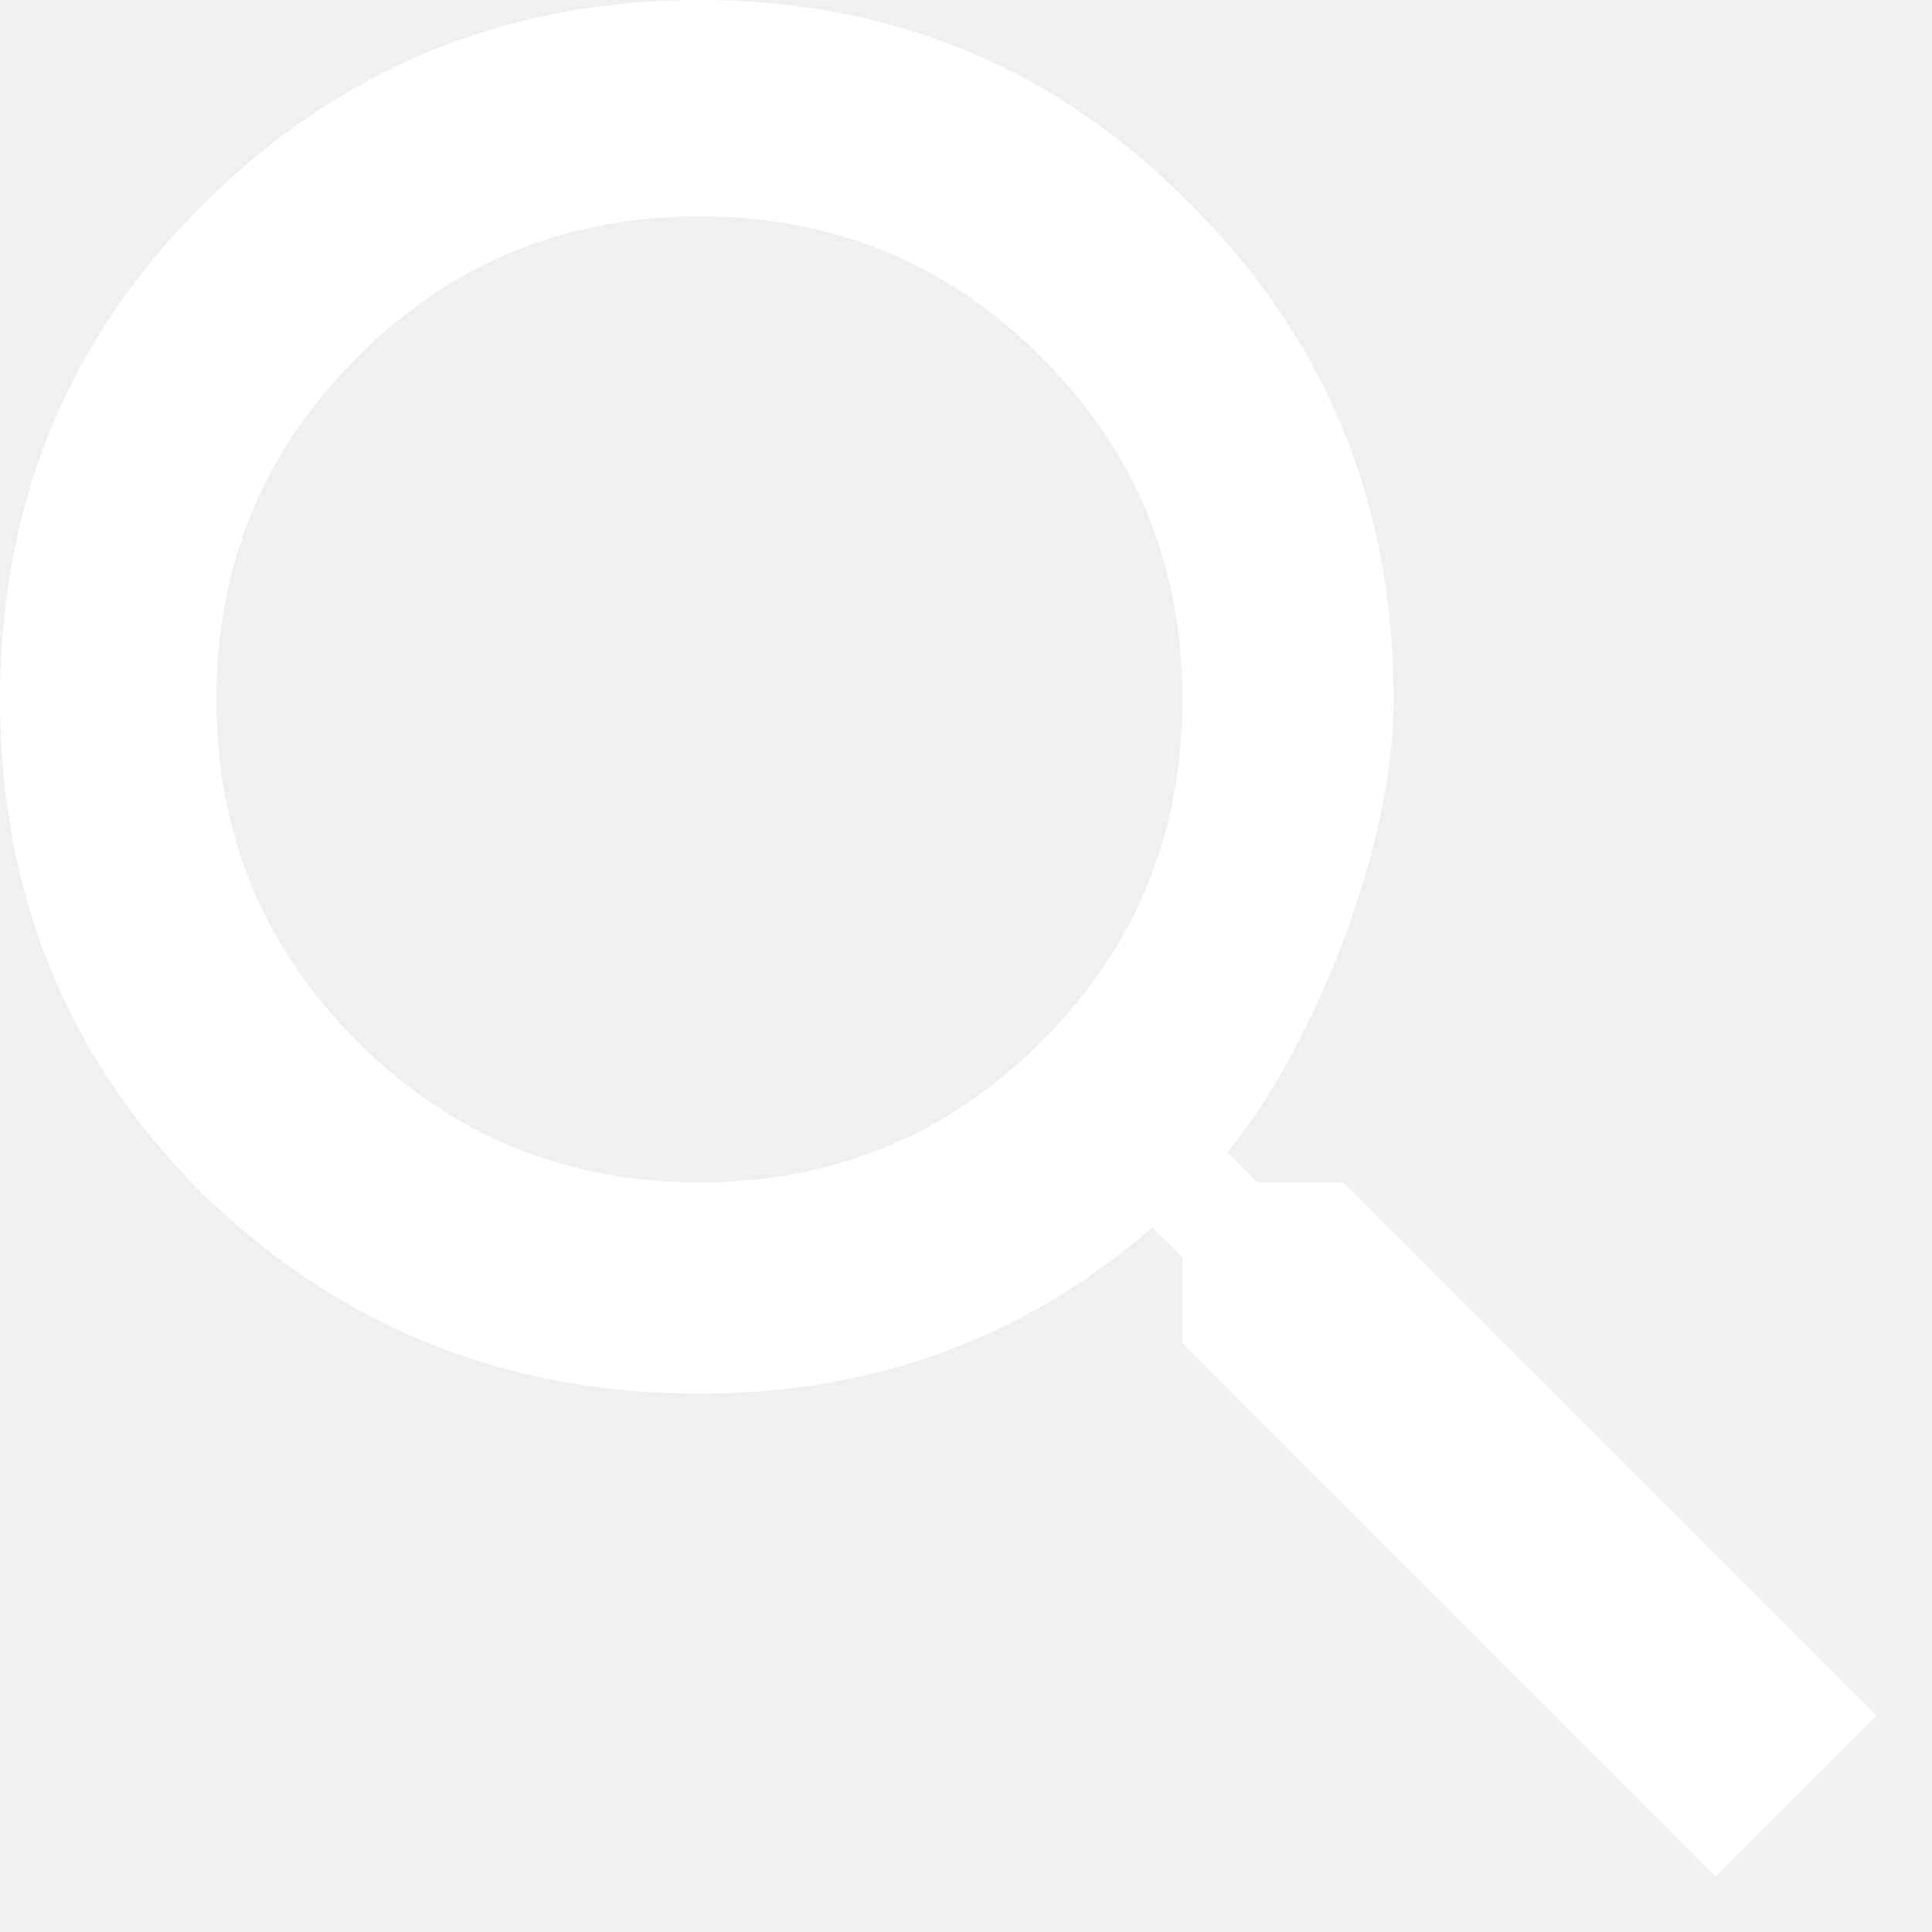
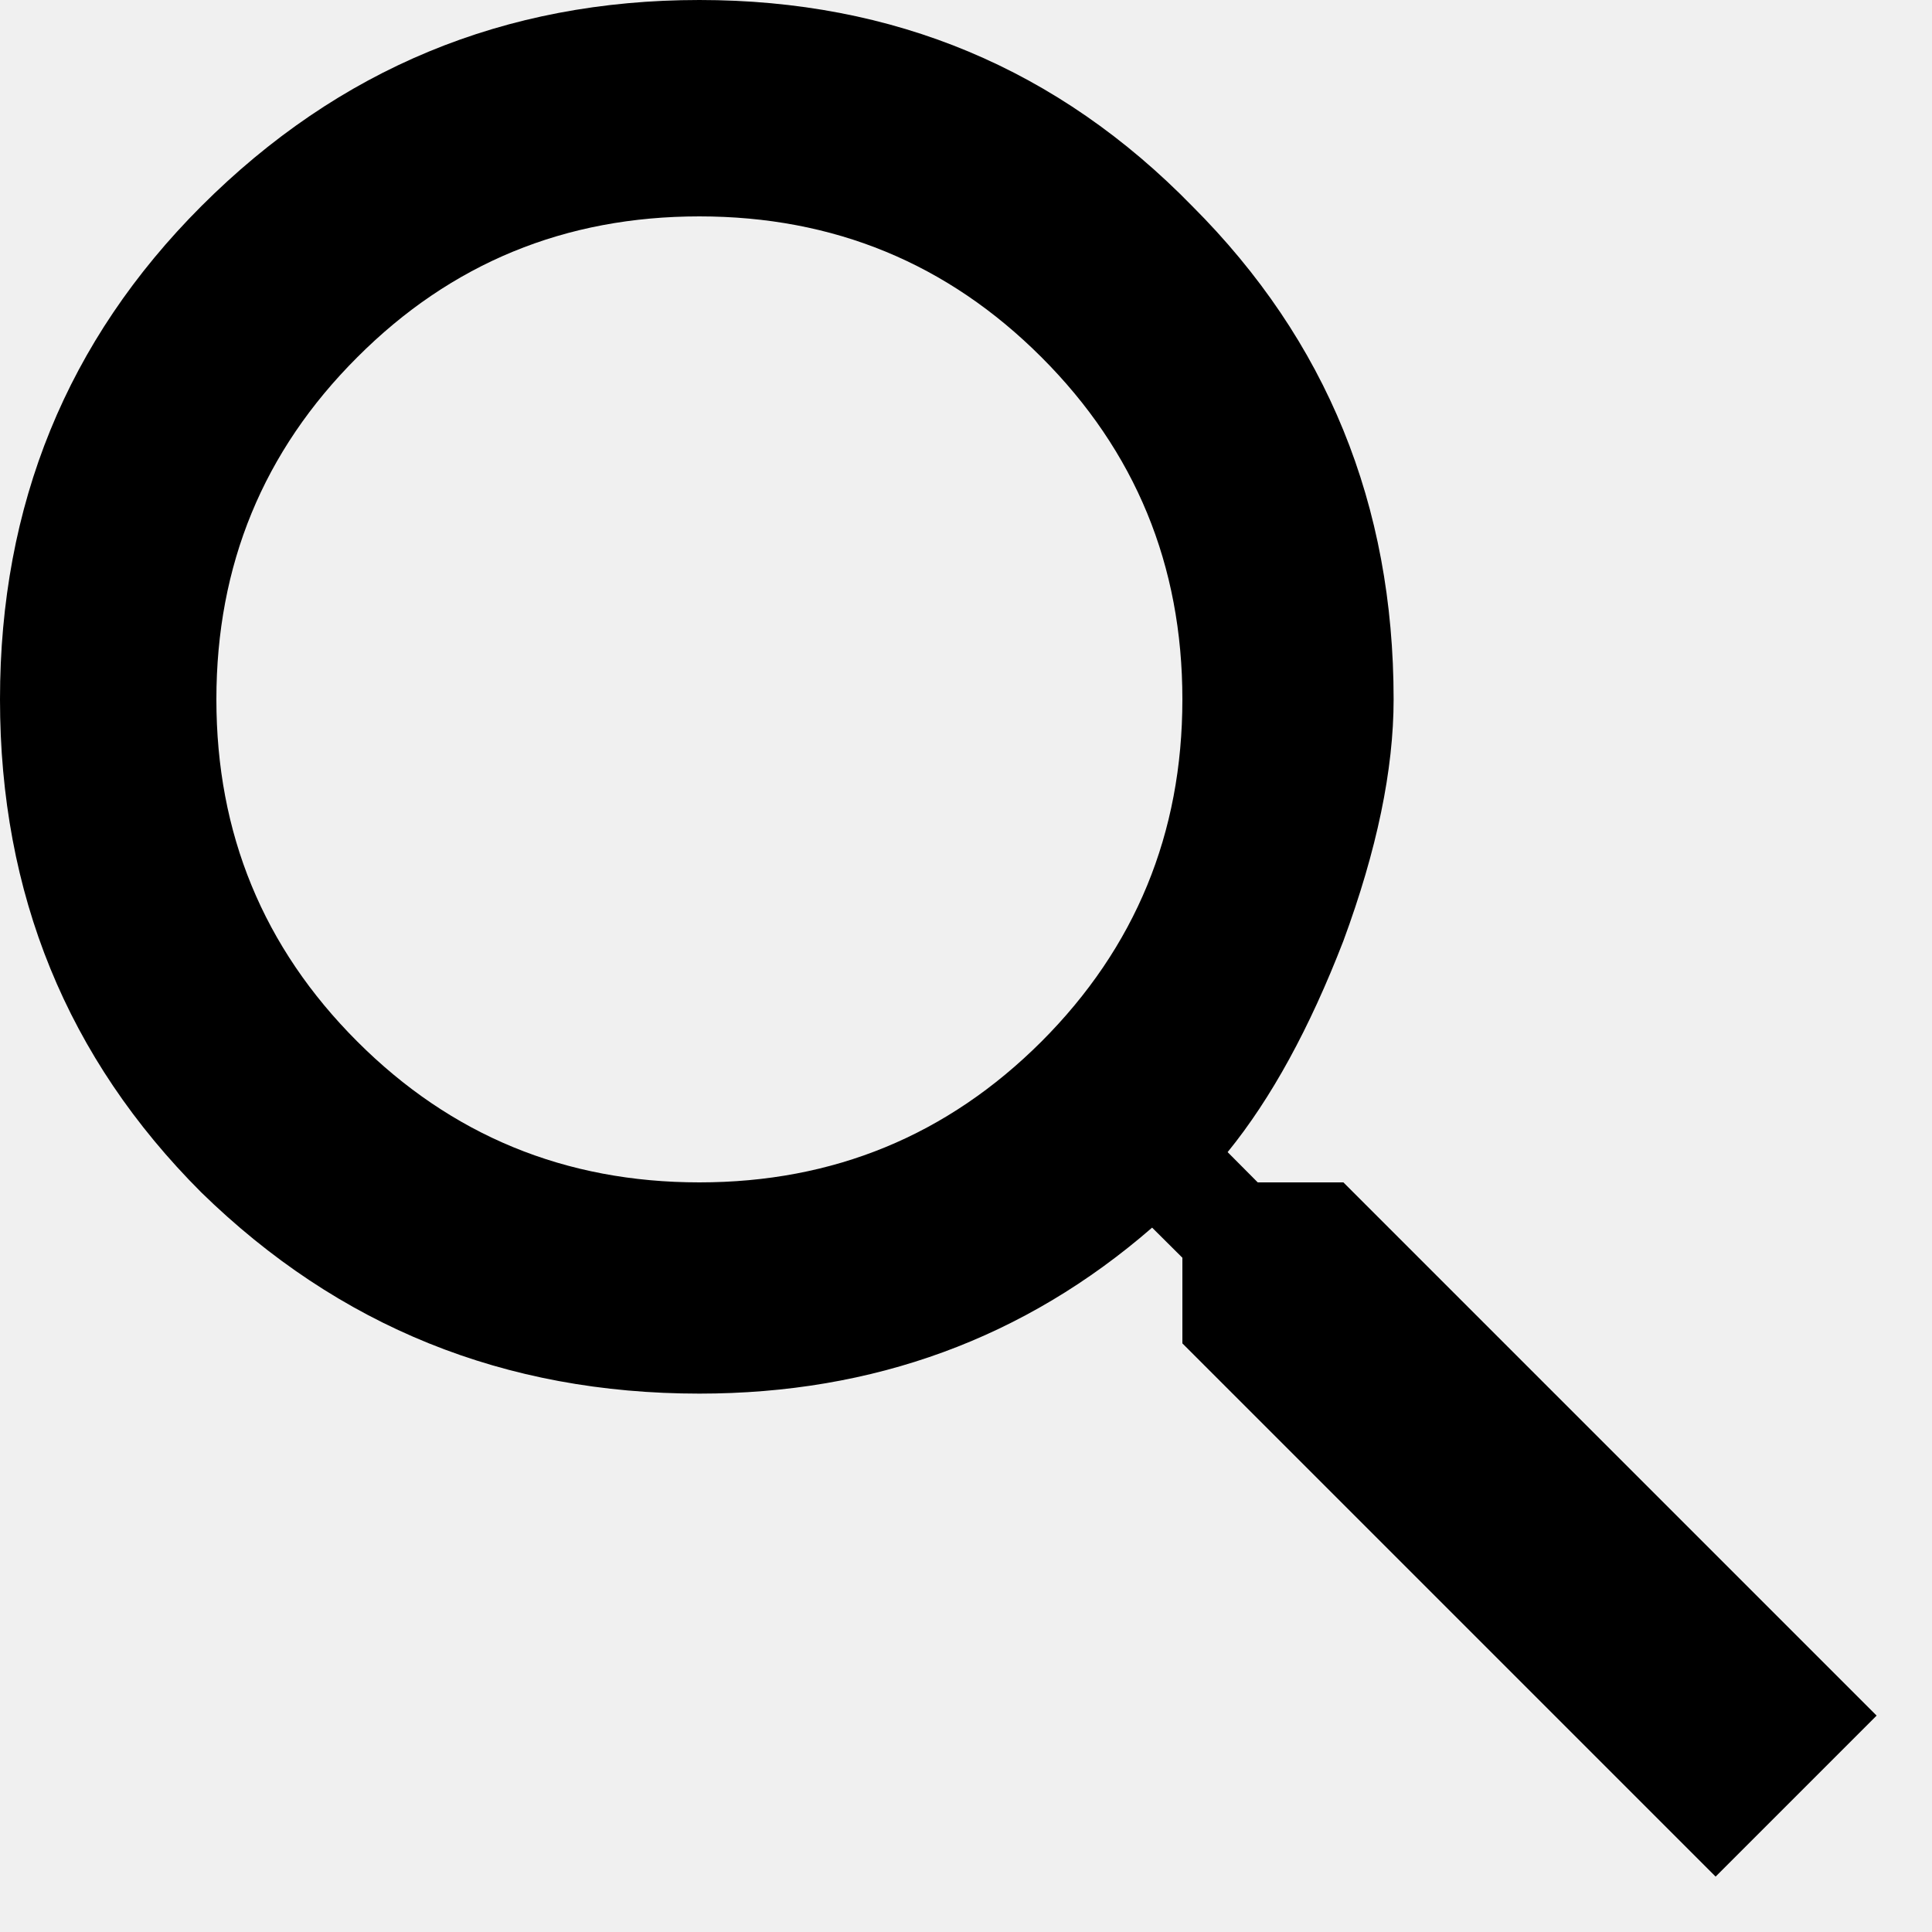
- <svg xmlns="http://www.w3.org/2000/svg" width="12" height="12" viewBox="0 0 12 12" fill="none">
-   <path d="M2.219 6.469C2.802 7.052 3.51 7.344 4.344 7.344C5.177 7.344 5.885 7.052 6.469 6.469C7.052 5.885 7.344 5.177 7.344 4.344C7.344 3.51 7.052 2.802 6.469 2.219C5.885 1.635 5.177 1.344 4.344 1.344C3.51 1.344 2.802 1.635 2.219 2.219C1.635 2.802 1.344 3.51 1.344 4.344C1.344 5.177 1.635 5.885 2.219 6.469ZM8.344 7.344L11.656 10.656L10.656 11.656L7.344 8.344V7.812L7.156 7.625C6.365 8.312 5.427 8.656 4.344 8.656C3.135 8.656 2.104 8.24 1.25 7.406C0.417 6.573 0 5.552 0 4.344C0 3.135 0.417 2.115 1.25 1.281C2.104 0.427 3.135 0 4.344 0C5.552 0 6.573 0.427 7.406 1.281C8.24 2.115 8.656 3.135 8.656 4.344C8.656 4.781 8.552 5.281 8.344 5.844C8.135 6.385 7.896 6.823 7.625 7.156L7.812 7.344H8.344Z" fill="white" />
+ <svg xmlns="http://www.w3.org/2000/svg" width="12" height="12" viewBox="0 0 12 12" fill="none" id="search">
+   <path d="M2.219 6.469C2.802 7.052 3.51 7.344 4.344 7.344C5.177 7.344 5.885 7.052 6.469 6.469C7.052 5.885 7.344 5.177 7.344 4.344C7.344 3.51 7.052 2.802 6.469 2.219C5.885 1.635 5.177 1.344 4.344 1.344C3.51 1.344 2.802 1.635 2.219 2.219C1.635 2.802 1.344 3.51 1.344 4.344C1.344 5.177 1.635 5.885 2.219 6.469ZM8.344 7.344L11.656 10.656L10.656 11.656L7.344 8.344V7.812L7.156 7.625C6.365 8.312 5.427 8.656 4.344 8.656C3.135 8.656 2.104 8.24 1.25 7.406C0.417 6.573 0 5.552 0 4.344C0 3.135 0.417 2.115 1.25 1.281C2.104 0.427 3.135 0 4.344 0C5.552 0 6.573 0.427 7.406 1.281C8.24 2.115 8.656 3.135 8.656 4.344C8.656 4.781 8.552 5.281 8.344 5.844C8.135 6.385 7.896 6.823 7.625 7.156L7.812 7.344H8.344Z" fill="currentColor" />
</svg>
